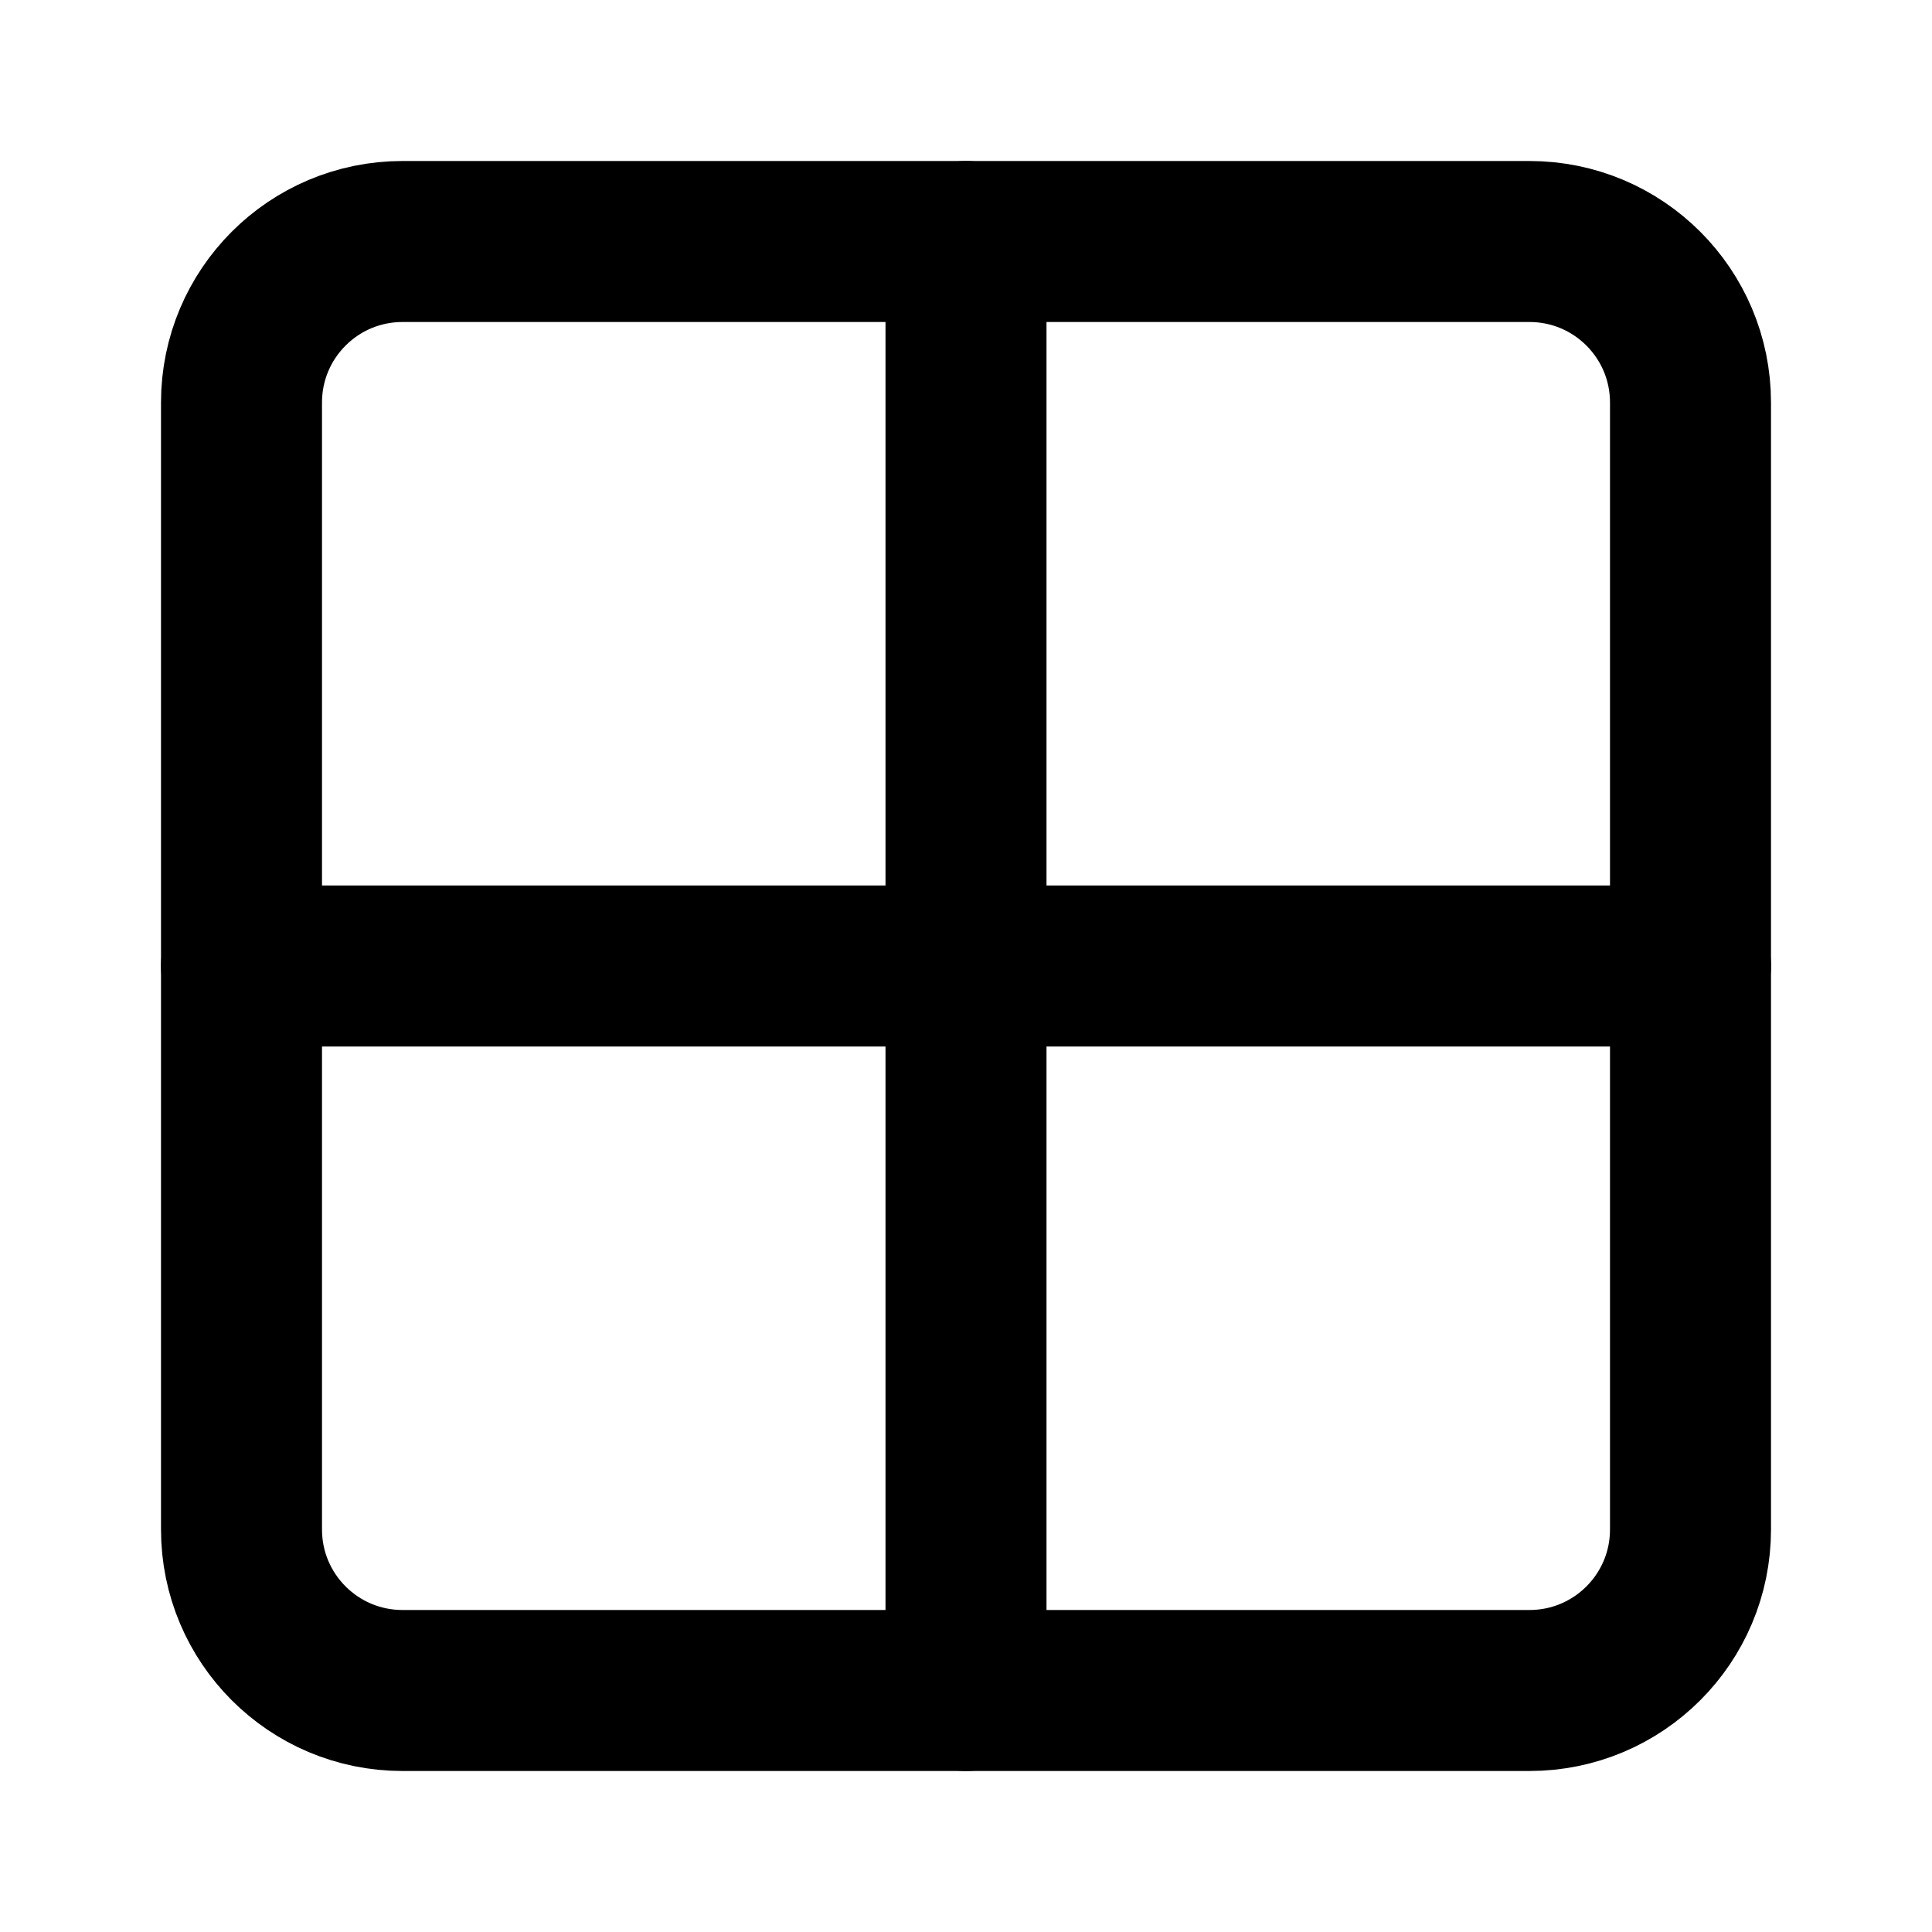
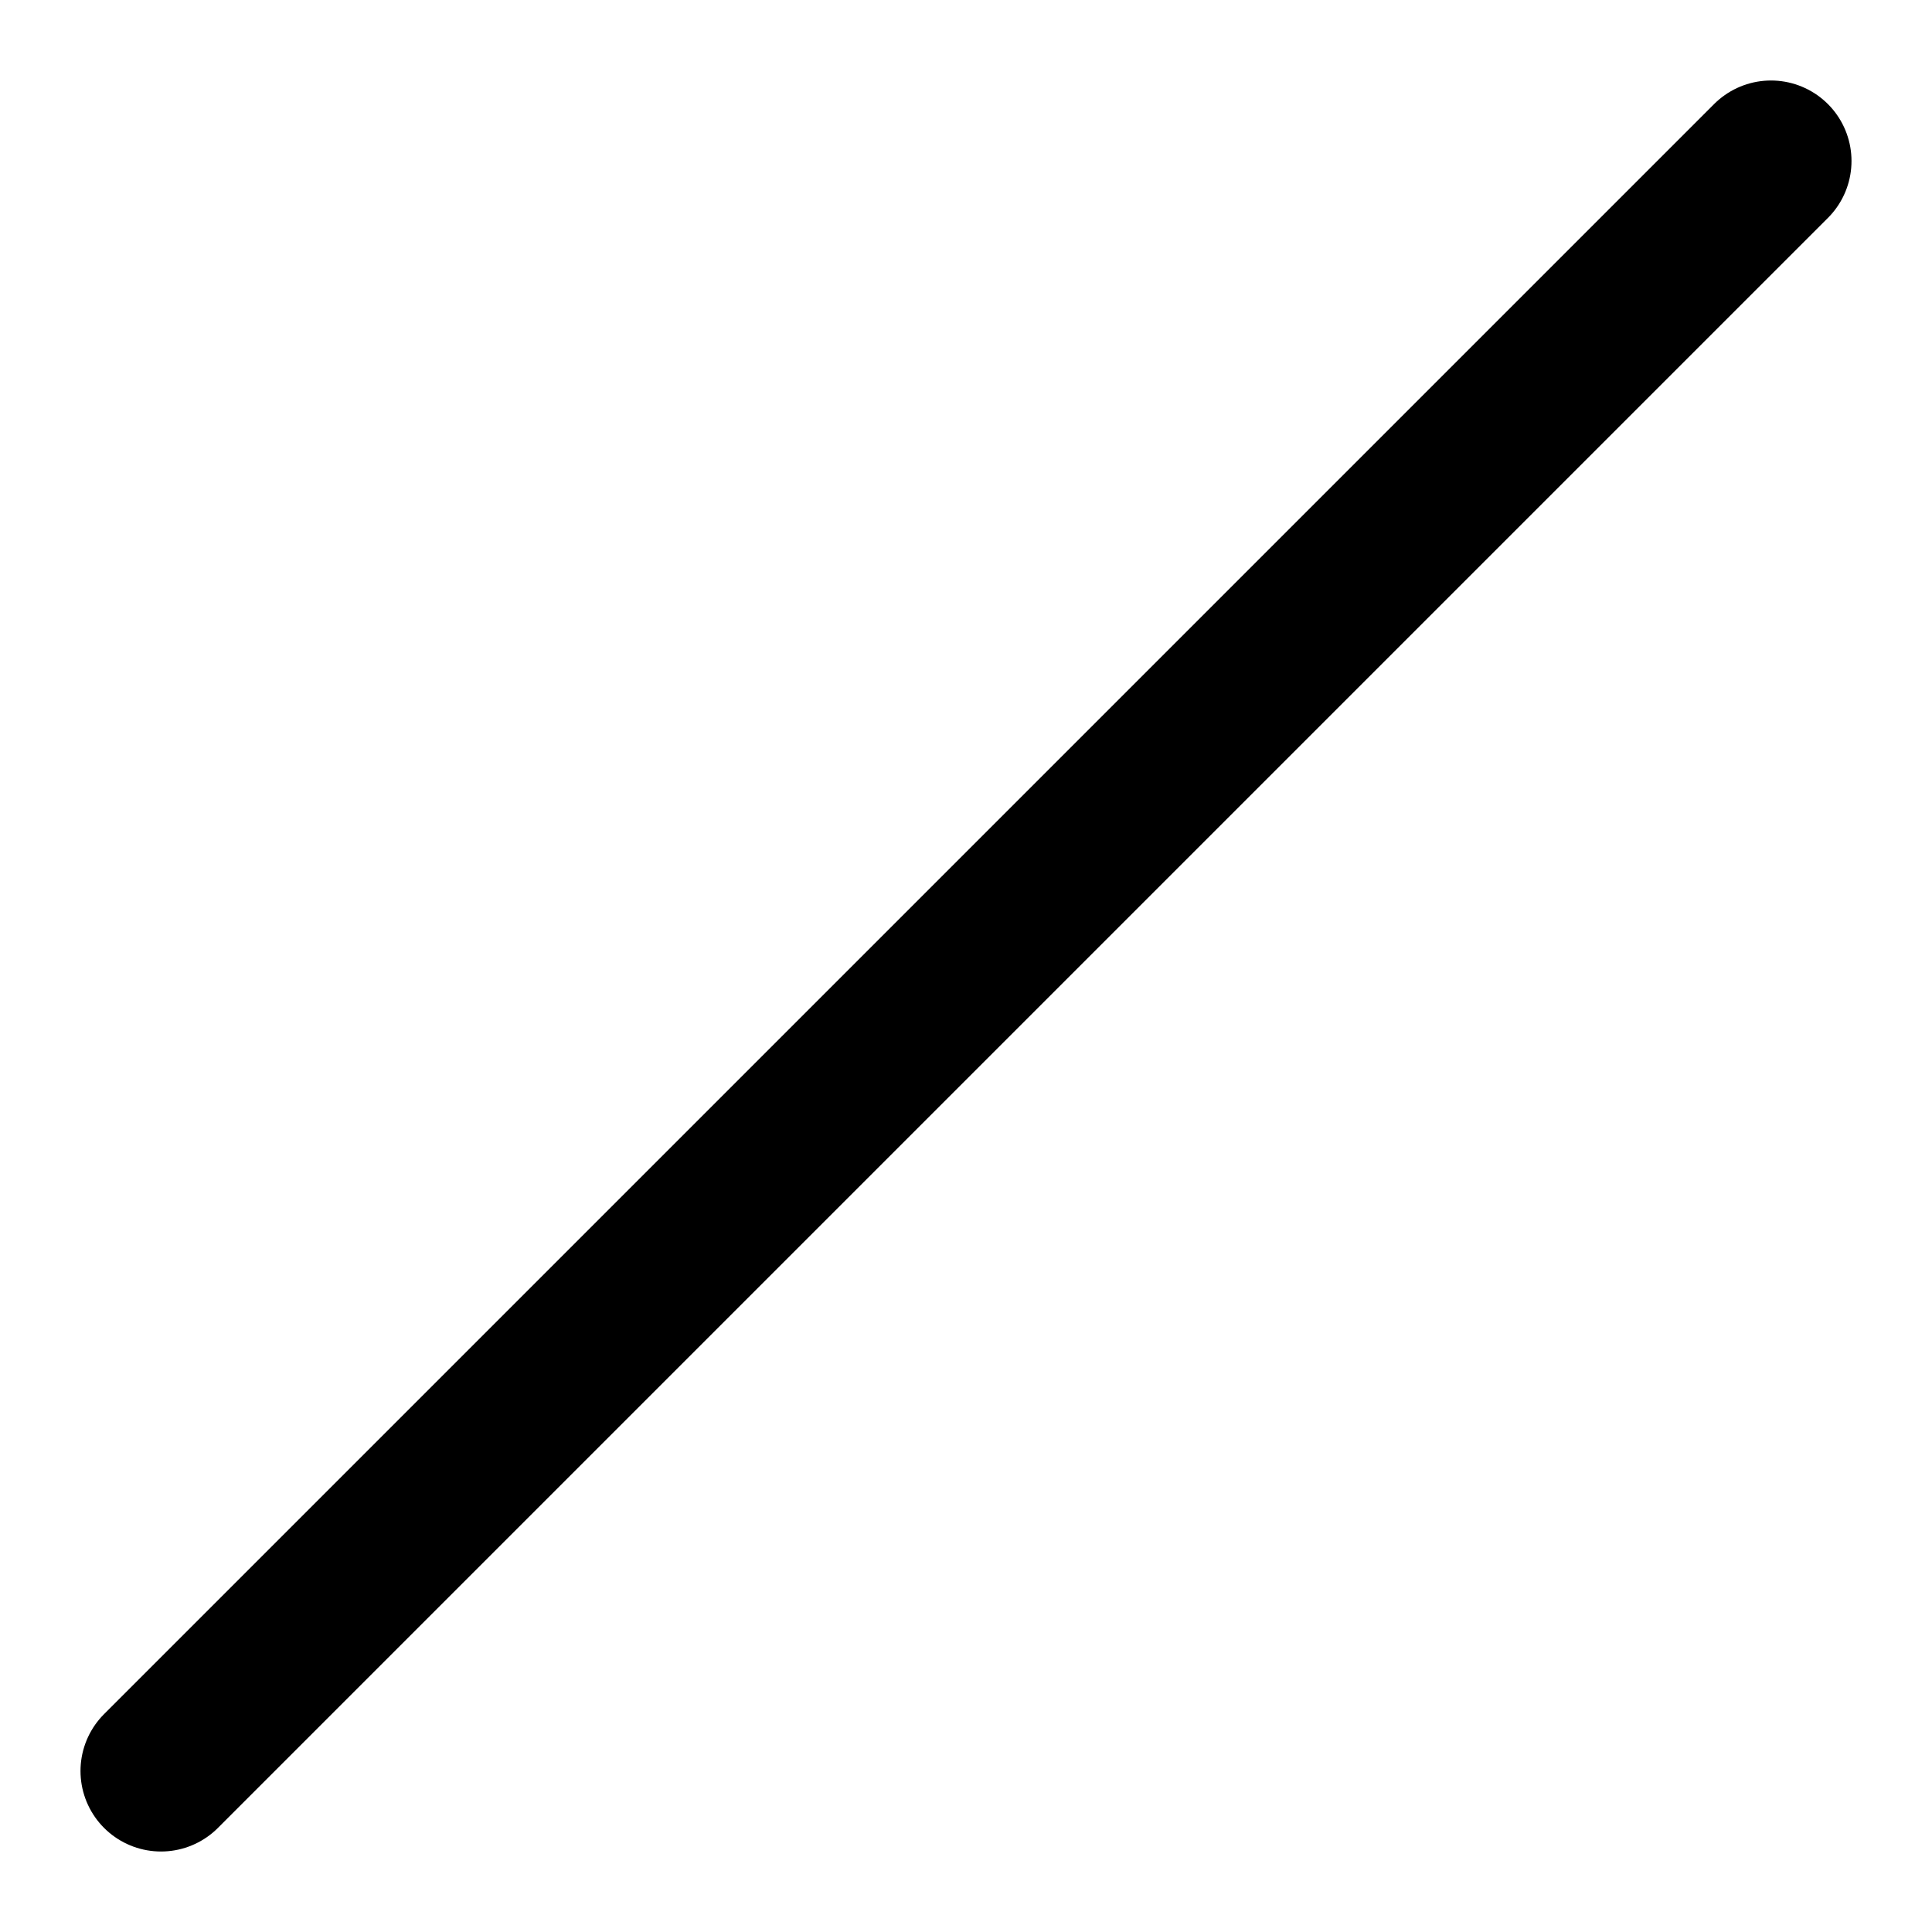
<svg xmlns="http://www.w3.org/2000/svg" width="24" height="24" viewBox="0 0 24 24" fill="none" stroke="currentColor" stroke-width="2" stroke-linecap="round" stroke-linejoin="round">
-   <path d="M12 3v18" />
-   <path d="M3 12h18" />
-   <rect x="3" y="3" width="18" height="18" rx="2" />
+   <path d="M22 2 2 22" />
</svg>
